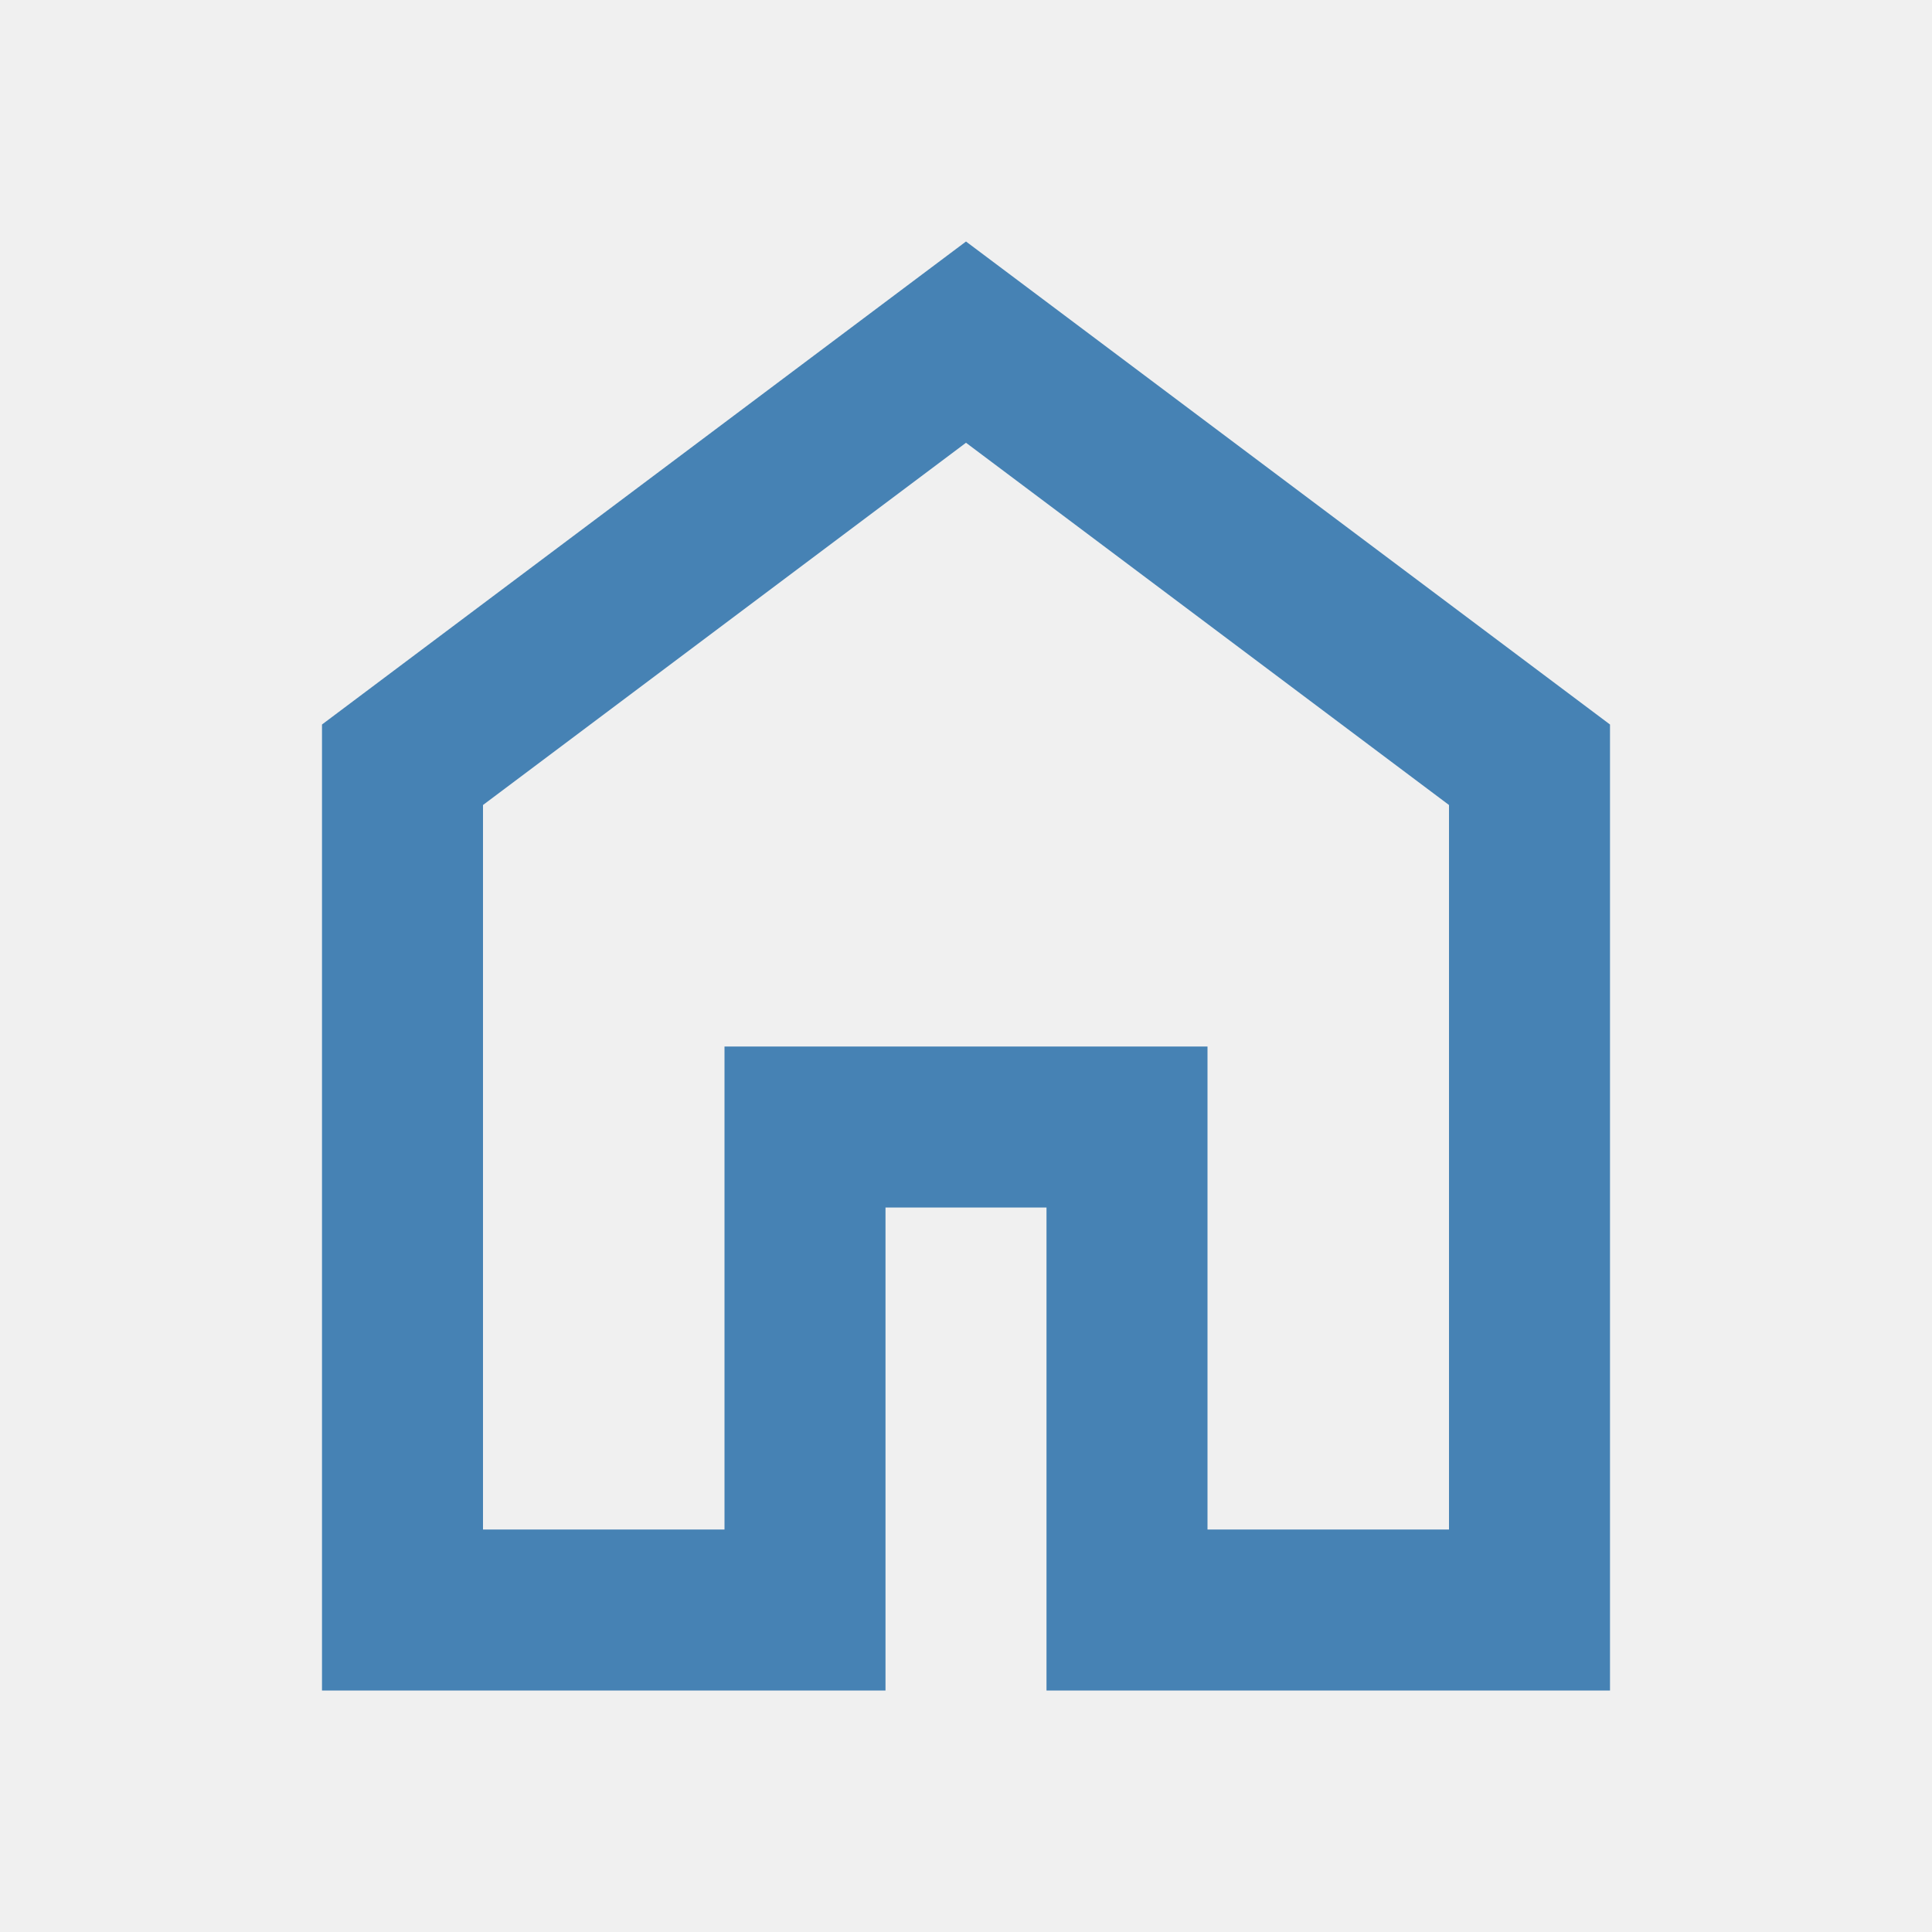
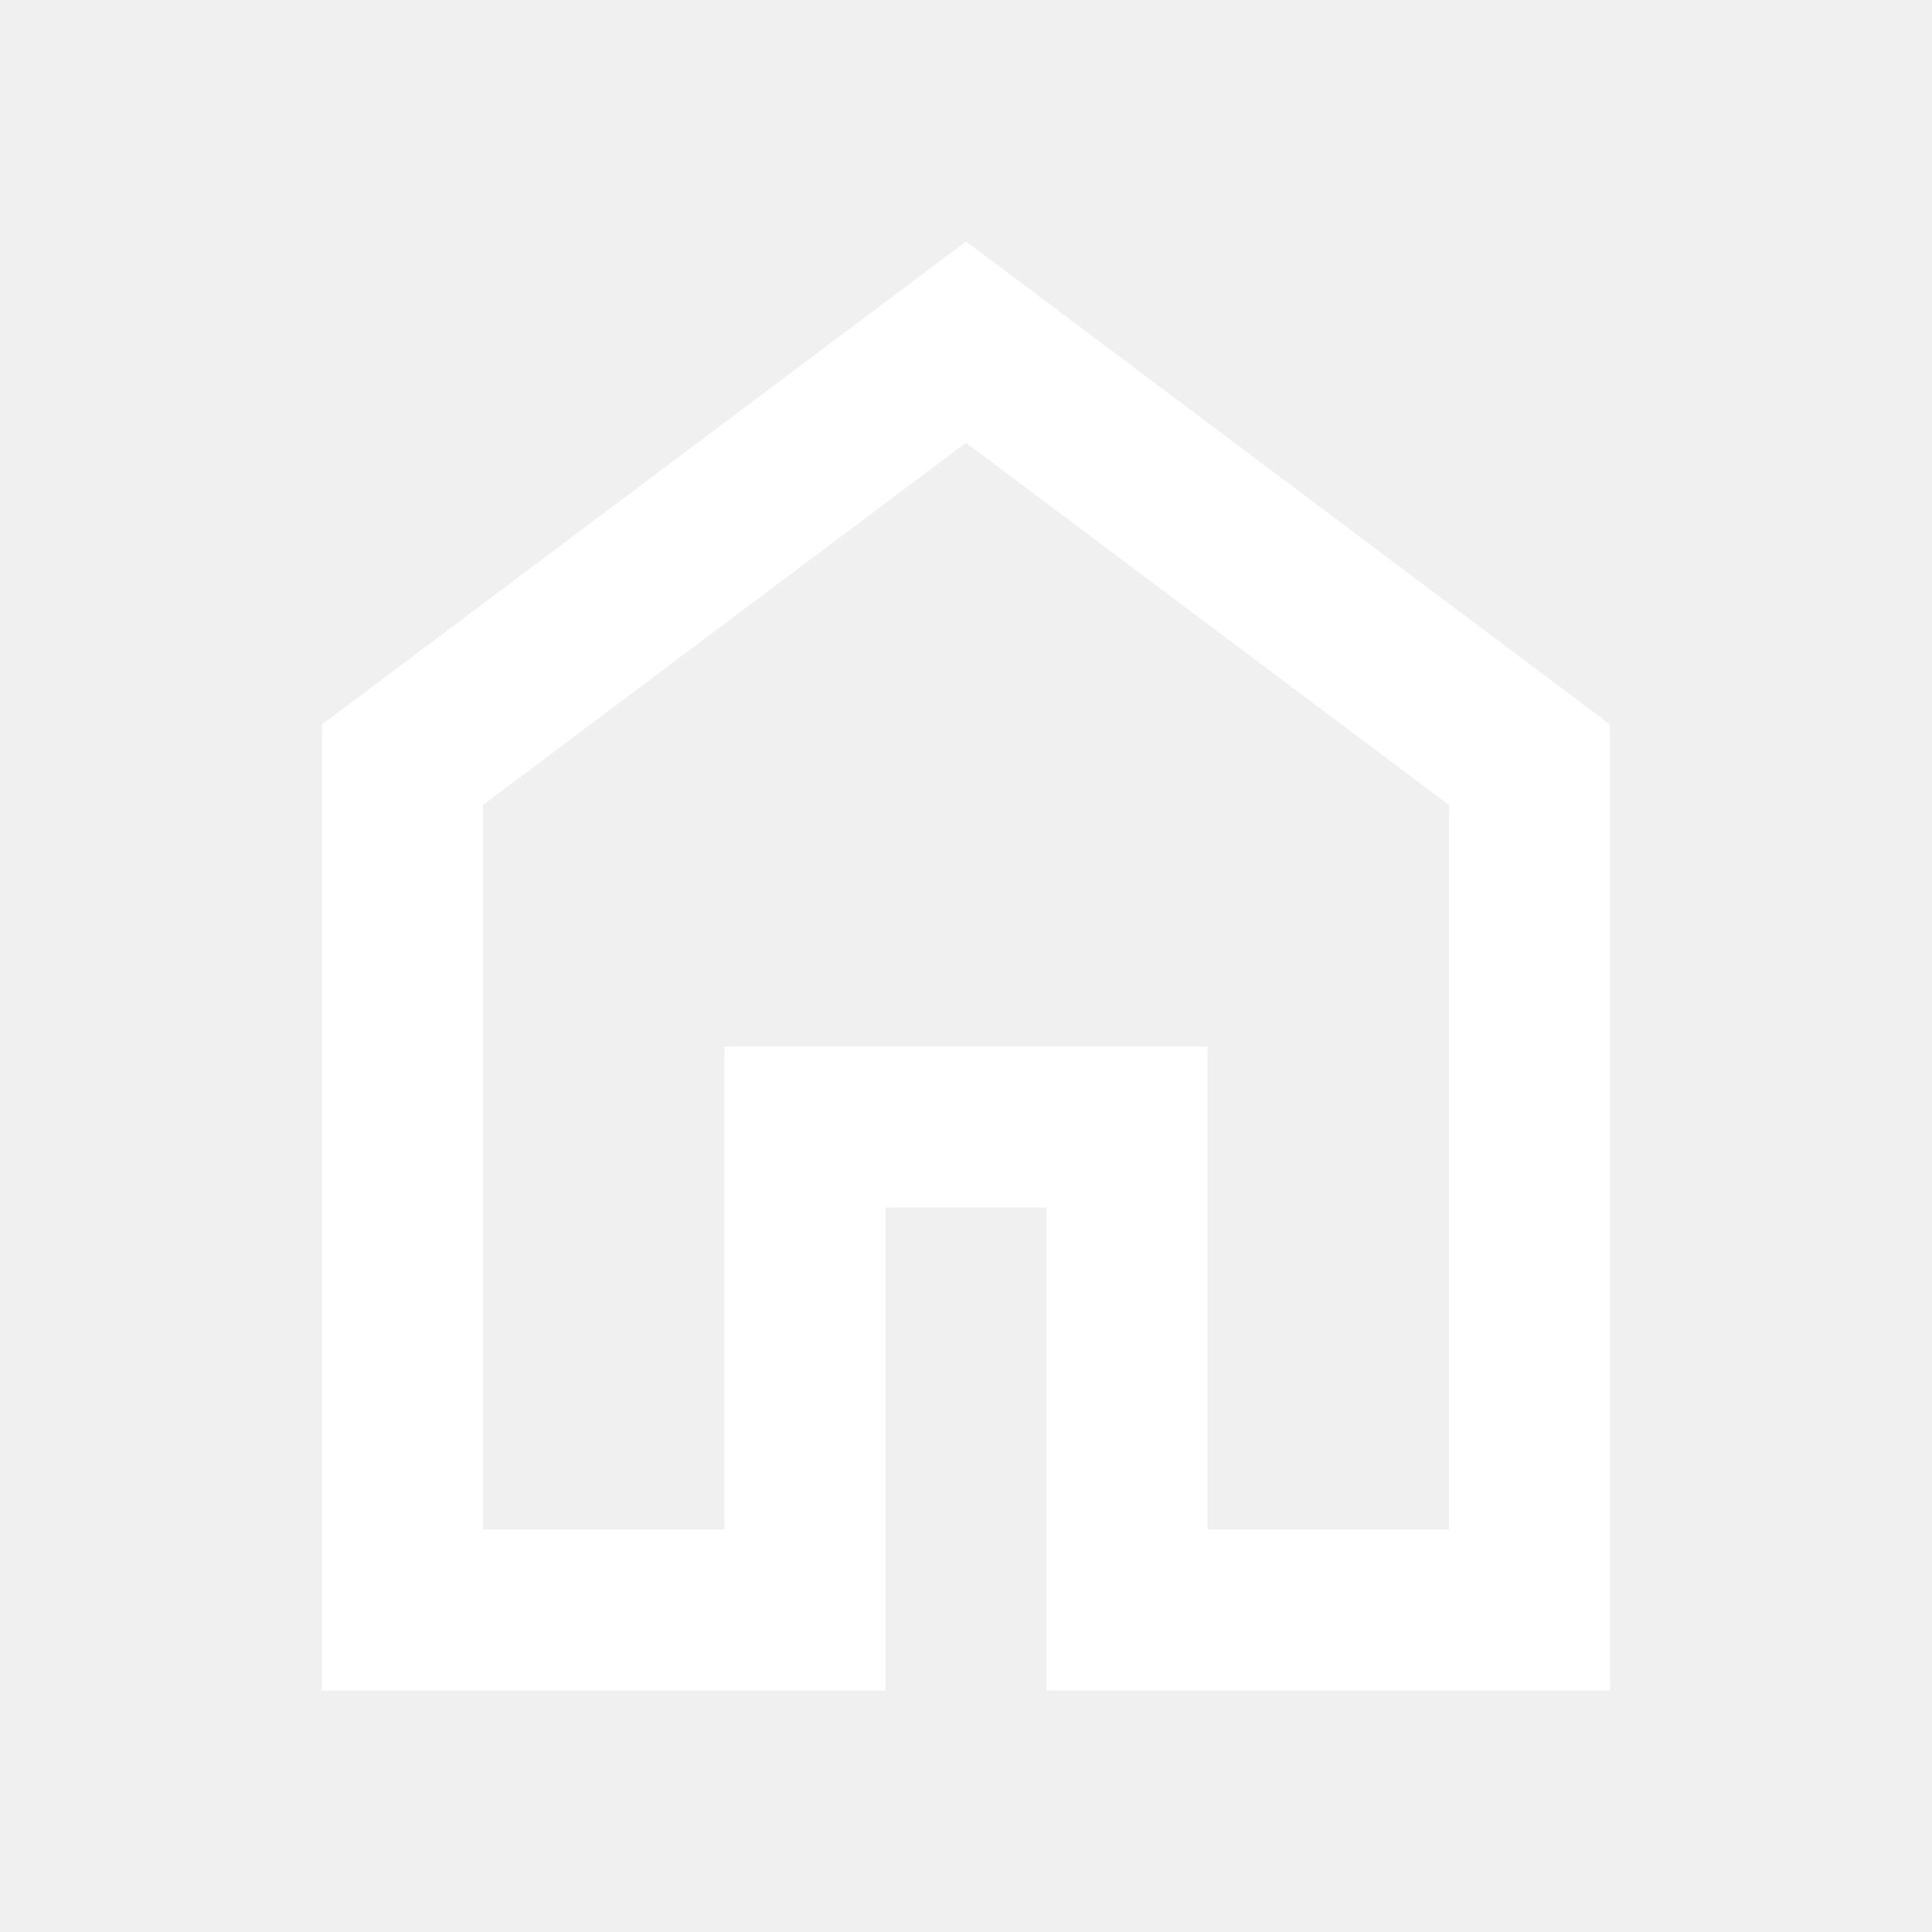
- <svg xmlns="http://www.w3.org/2000/svg" height="36px" viewBox="0 -960 960 960" width="36px" fill="#4682B4">
+ <svg xmlns="http://www.w3.org/2000/svg" height="36px" viewBox="0 -960 960 960" width="36px" fill="#fff">
  <path d="M240-200h120v-240h240v240h120v-360L480-740 240-560v360Zm-80 80v-480l320-240 320 240v480H520v-240h-80v240H160Zm320-350Z" />
</svg>
